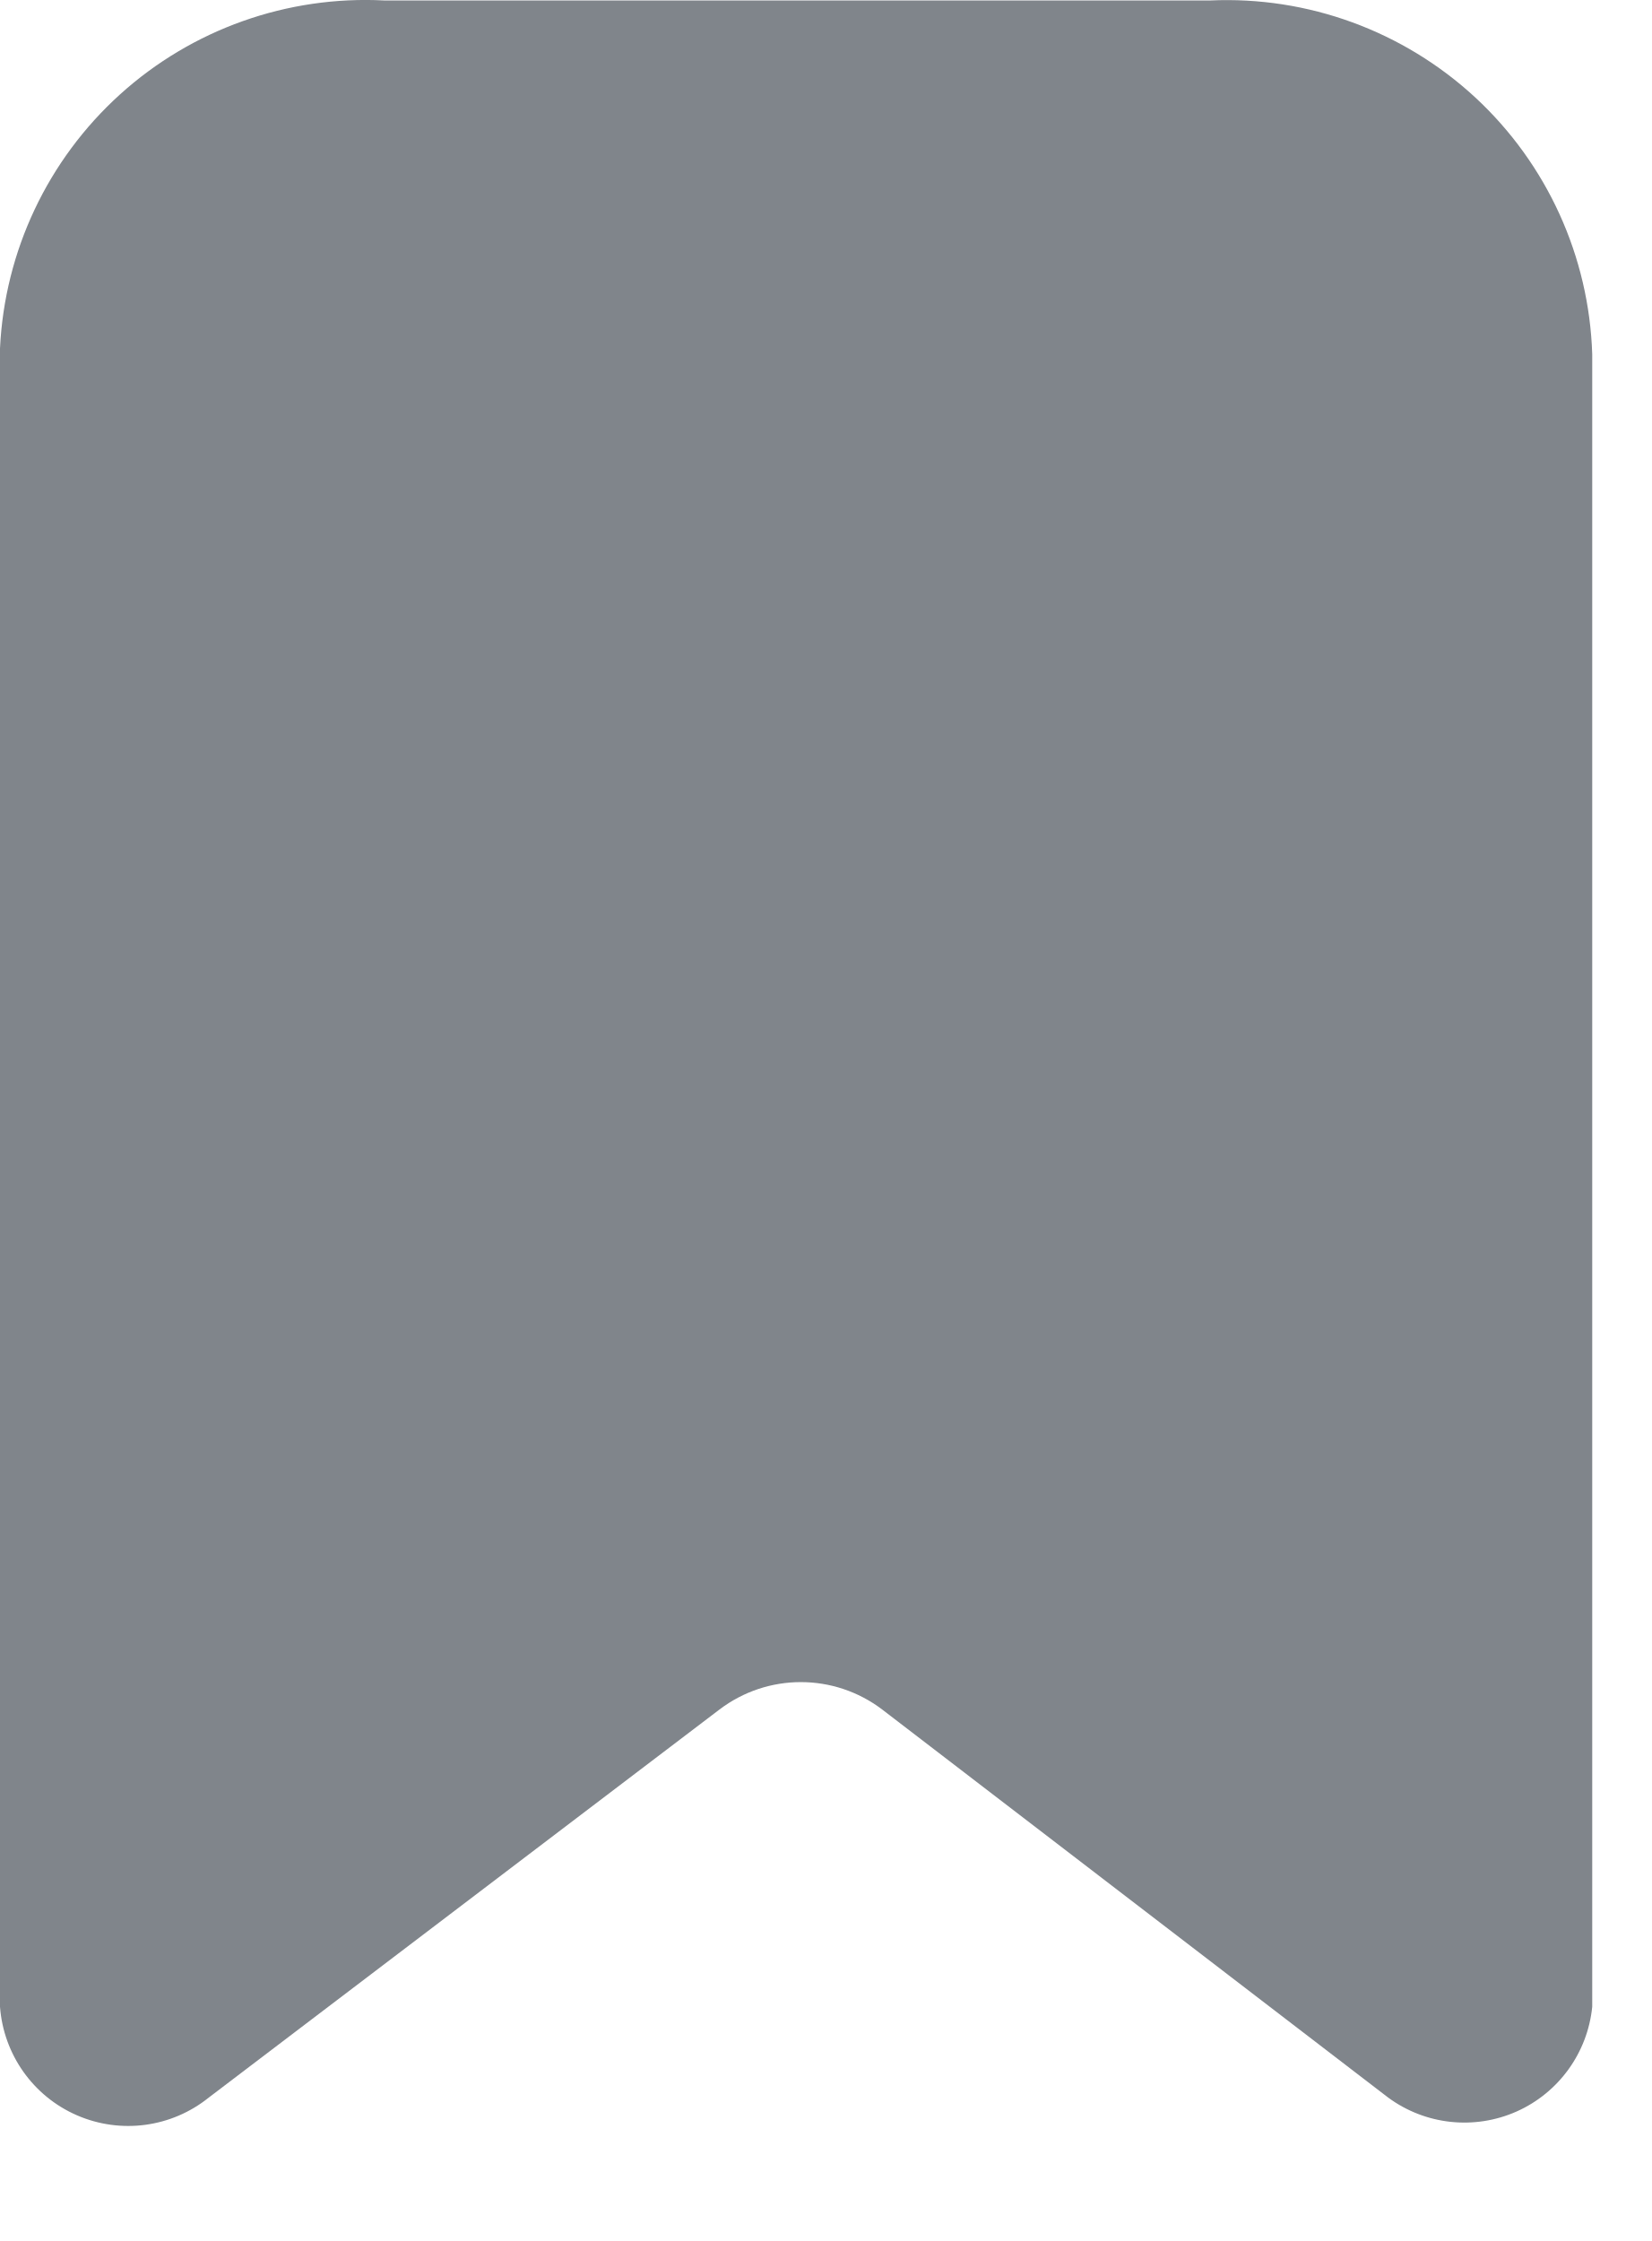
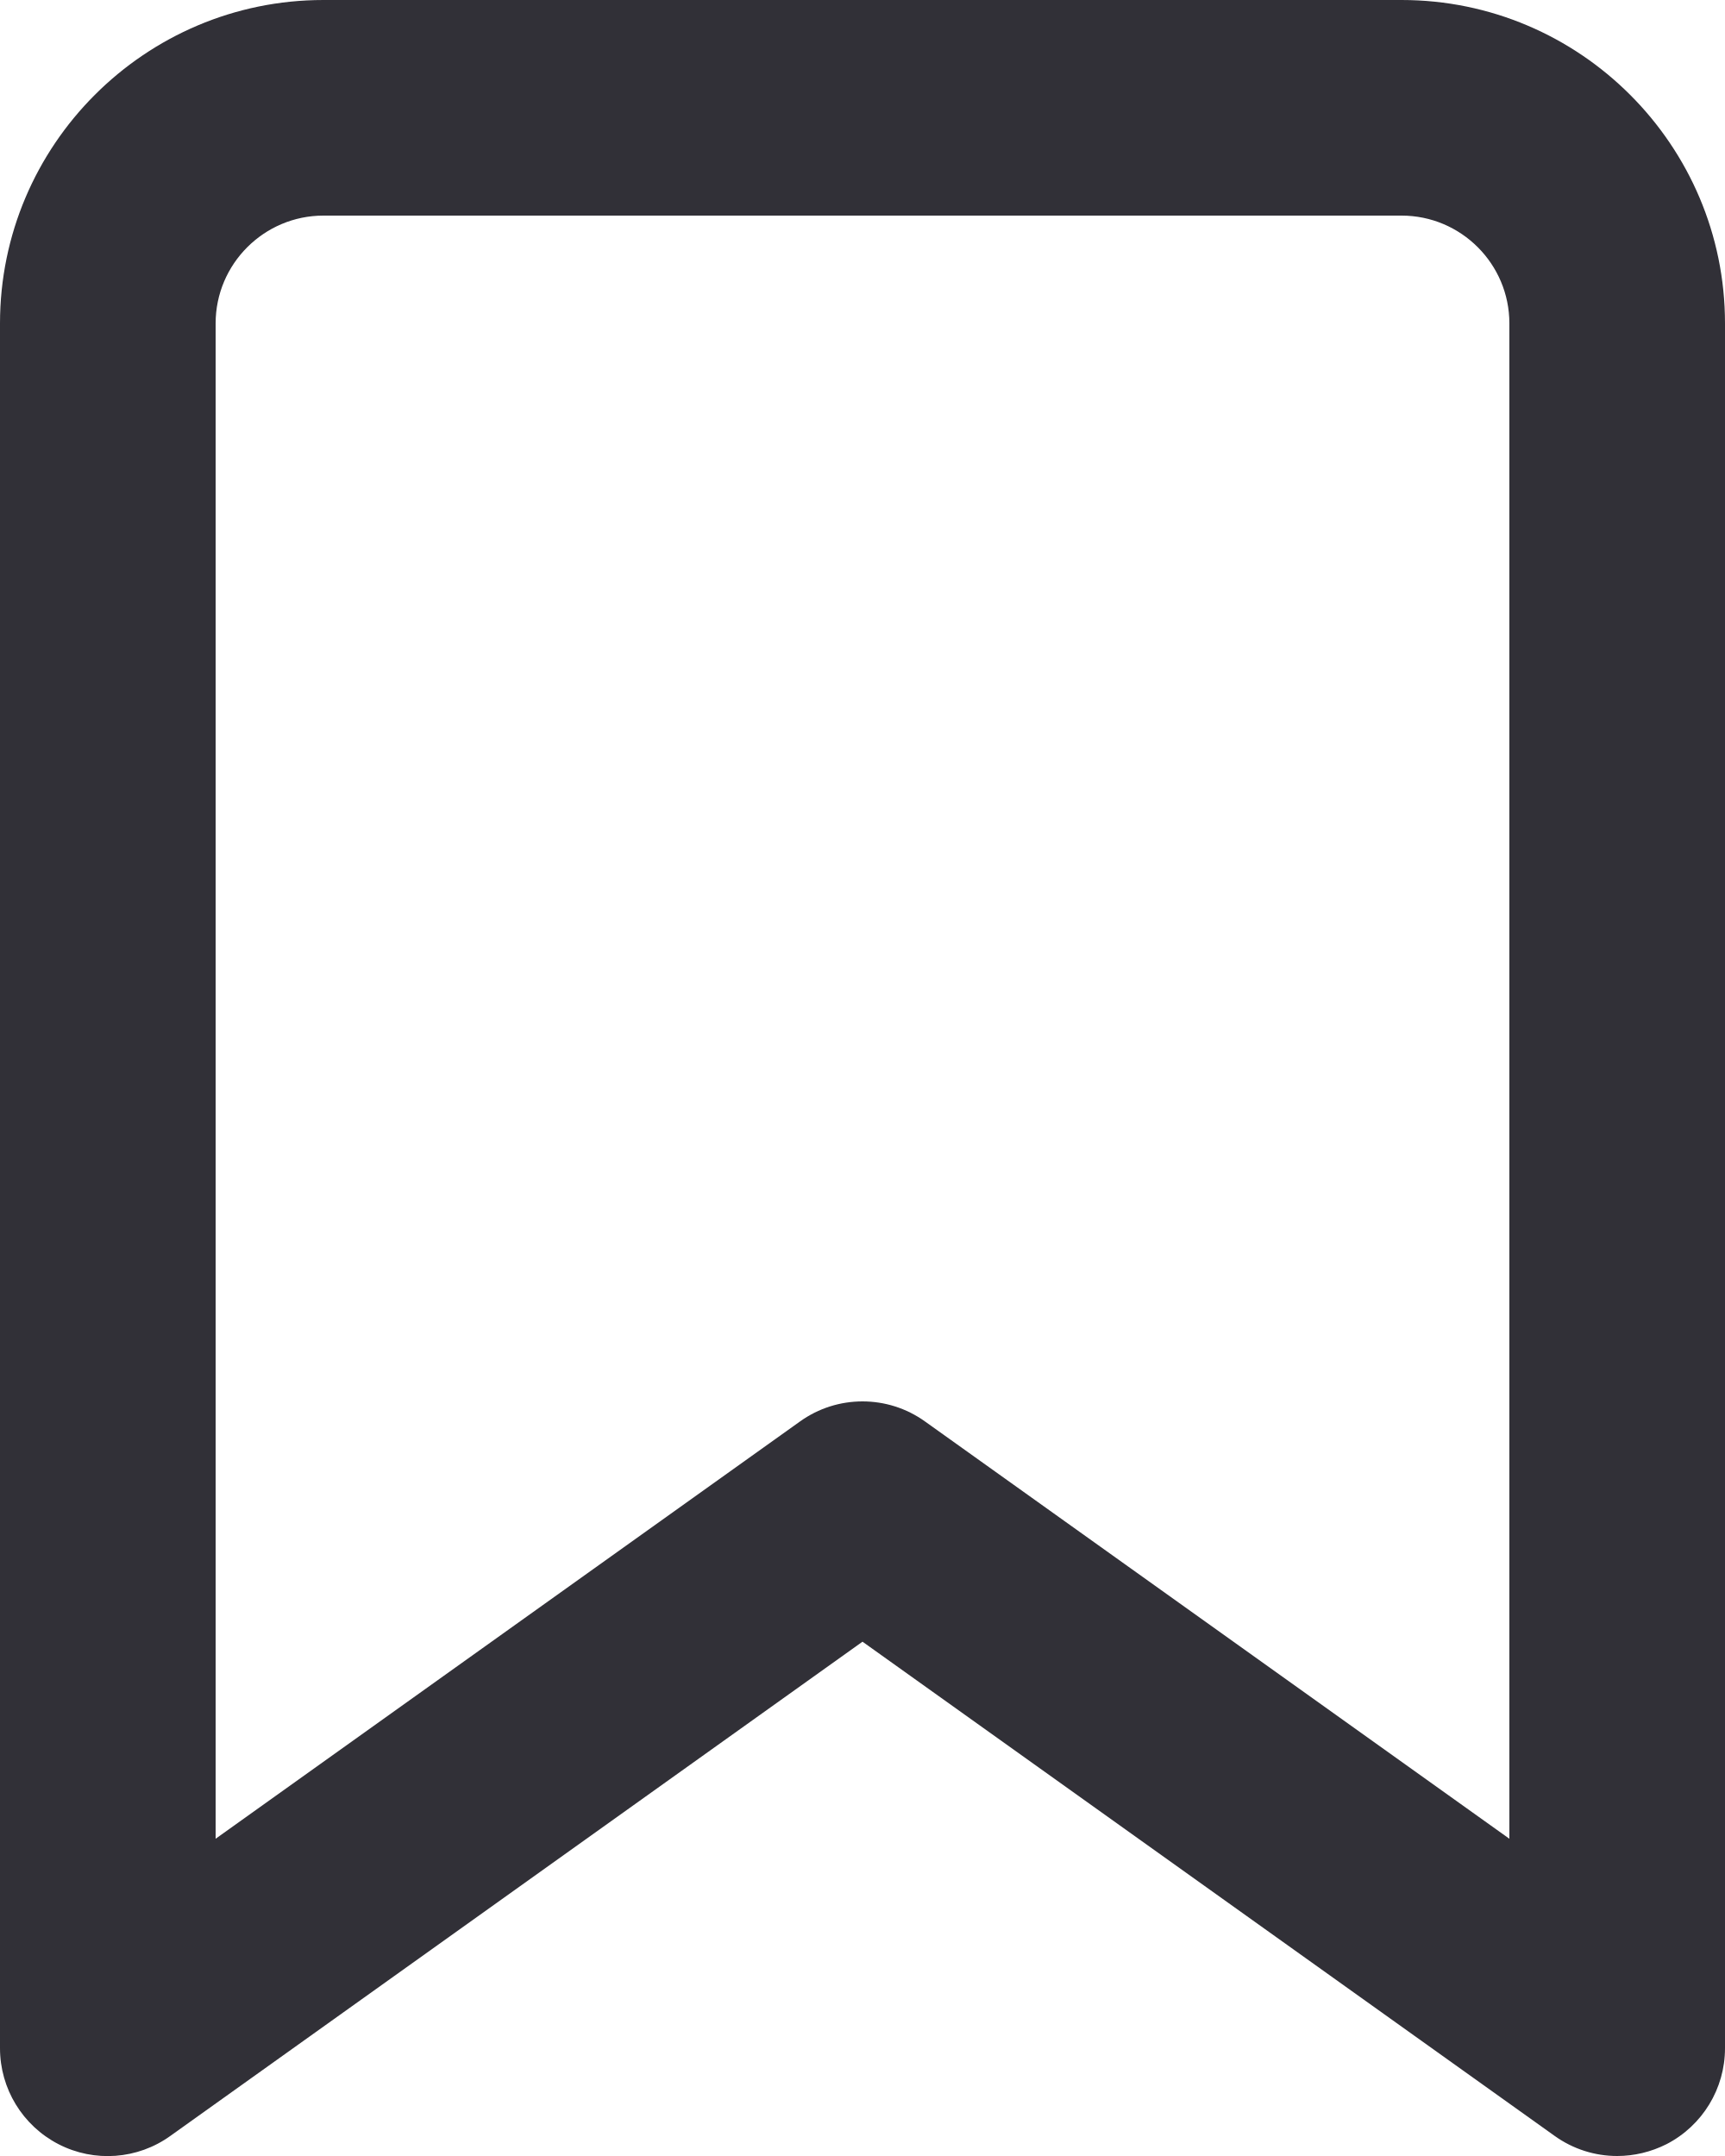
- <svg xmlns="http://www.w3.org/2000/svg" width="14" height="19" viewBox="0 0 14 19" fill="none">
-   <path d="M11.77 17.784L7.48 14.494C7.072 14.184 6.508 14.184 6.1 14.494L1.77 17.784C1.454 18.038 1.024 18.096 0.652 17.934C0.281 17.773 0.03 17.418 0 17.014V2.954C0.039 2.13 0.405 1.355 1.017 0.801C1.628 0.248 2.436 -0.039 3.26 0.004H10.26C11.089 -0.034 11.899 0.263 12.508 0.826C13.117 1.39 13.474 2.175 13.5 3.004V17.014C13.461 17.404 13.216 17.743 12.859 17.902C12.501 18.061 12.085 18.016 11.77 17.784Z" fill="#80858B" />
+ <svg xmlns="http://www.w3.org/2000/svg" width="16" height="20" viewBox="0 0 16 20" fill="none">
+   <path fill-rule="evenodd" clip-rule="evenodd" d="M8 13C8.204 13 8.407 13.062 8.581 13.187L14 17.057V3C14 2.449 13.552 2 13 2H3C2.449 2 2 2.449 2 3V17.057L7.419 13.187C7.593 13.062 7.796 13 8 13ZM15 20C14.795 20 14.592 19.937 14.419 19.813L8 15.229L1.581 19.813C1.277 20.032 0.875 20.062 0.542 19.89C0.209 19.718 0 19.375 0 19V3C0 1.346 1.346 0 3 0H13C14.654 0 16 1.346 16 3V19C16 19.375 15.791 19.718 15.458 19.89C15.313 19.963 15.156 20 15 20Z" fill="#313037" />
</svg>
